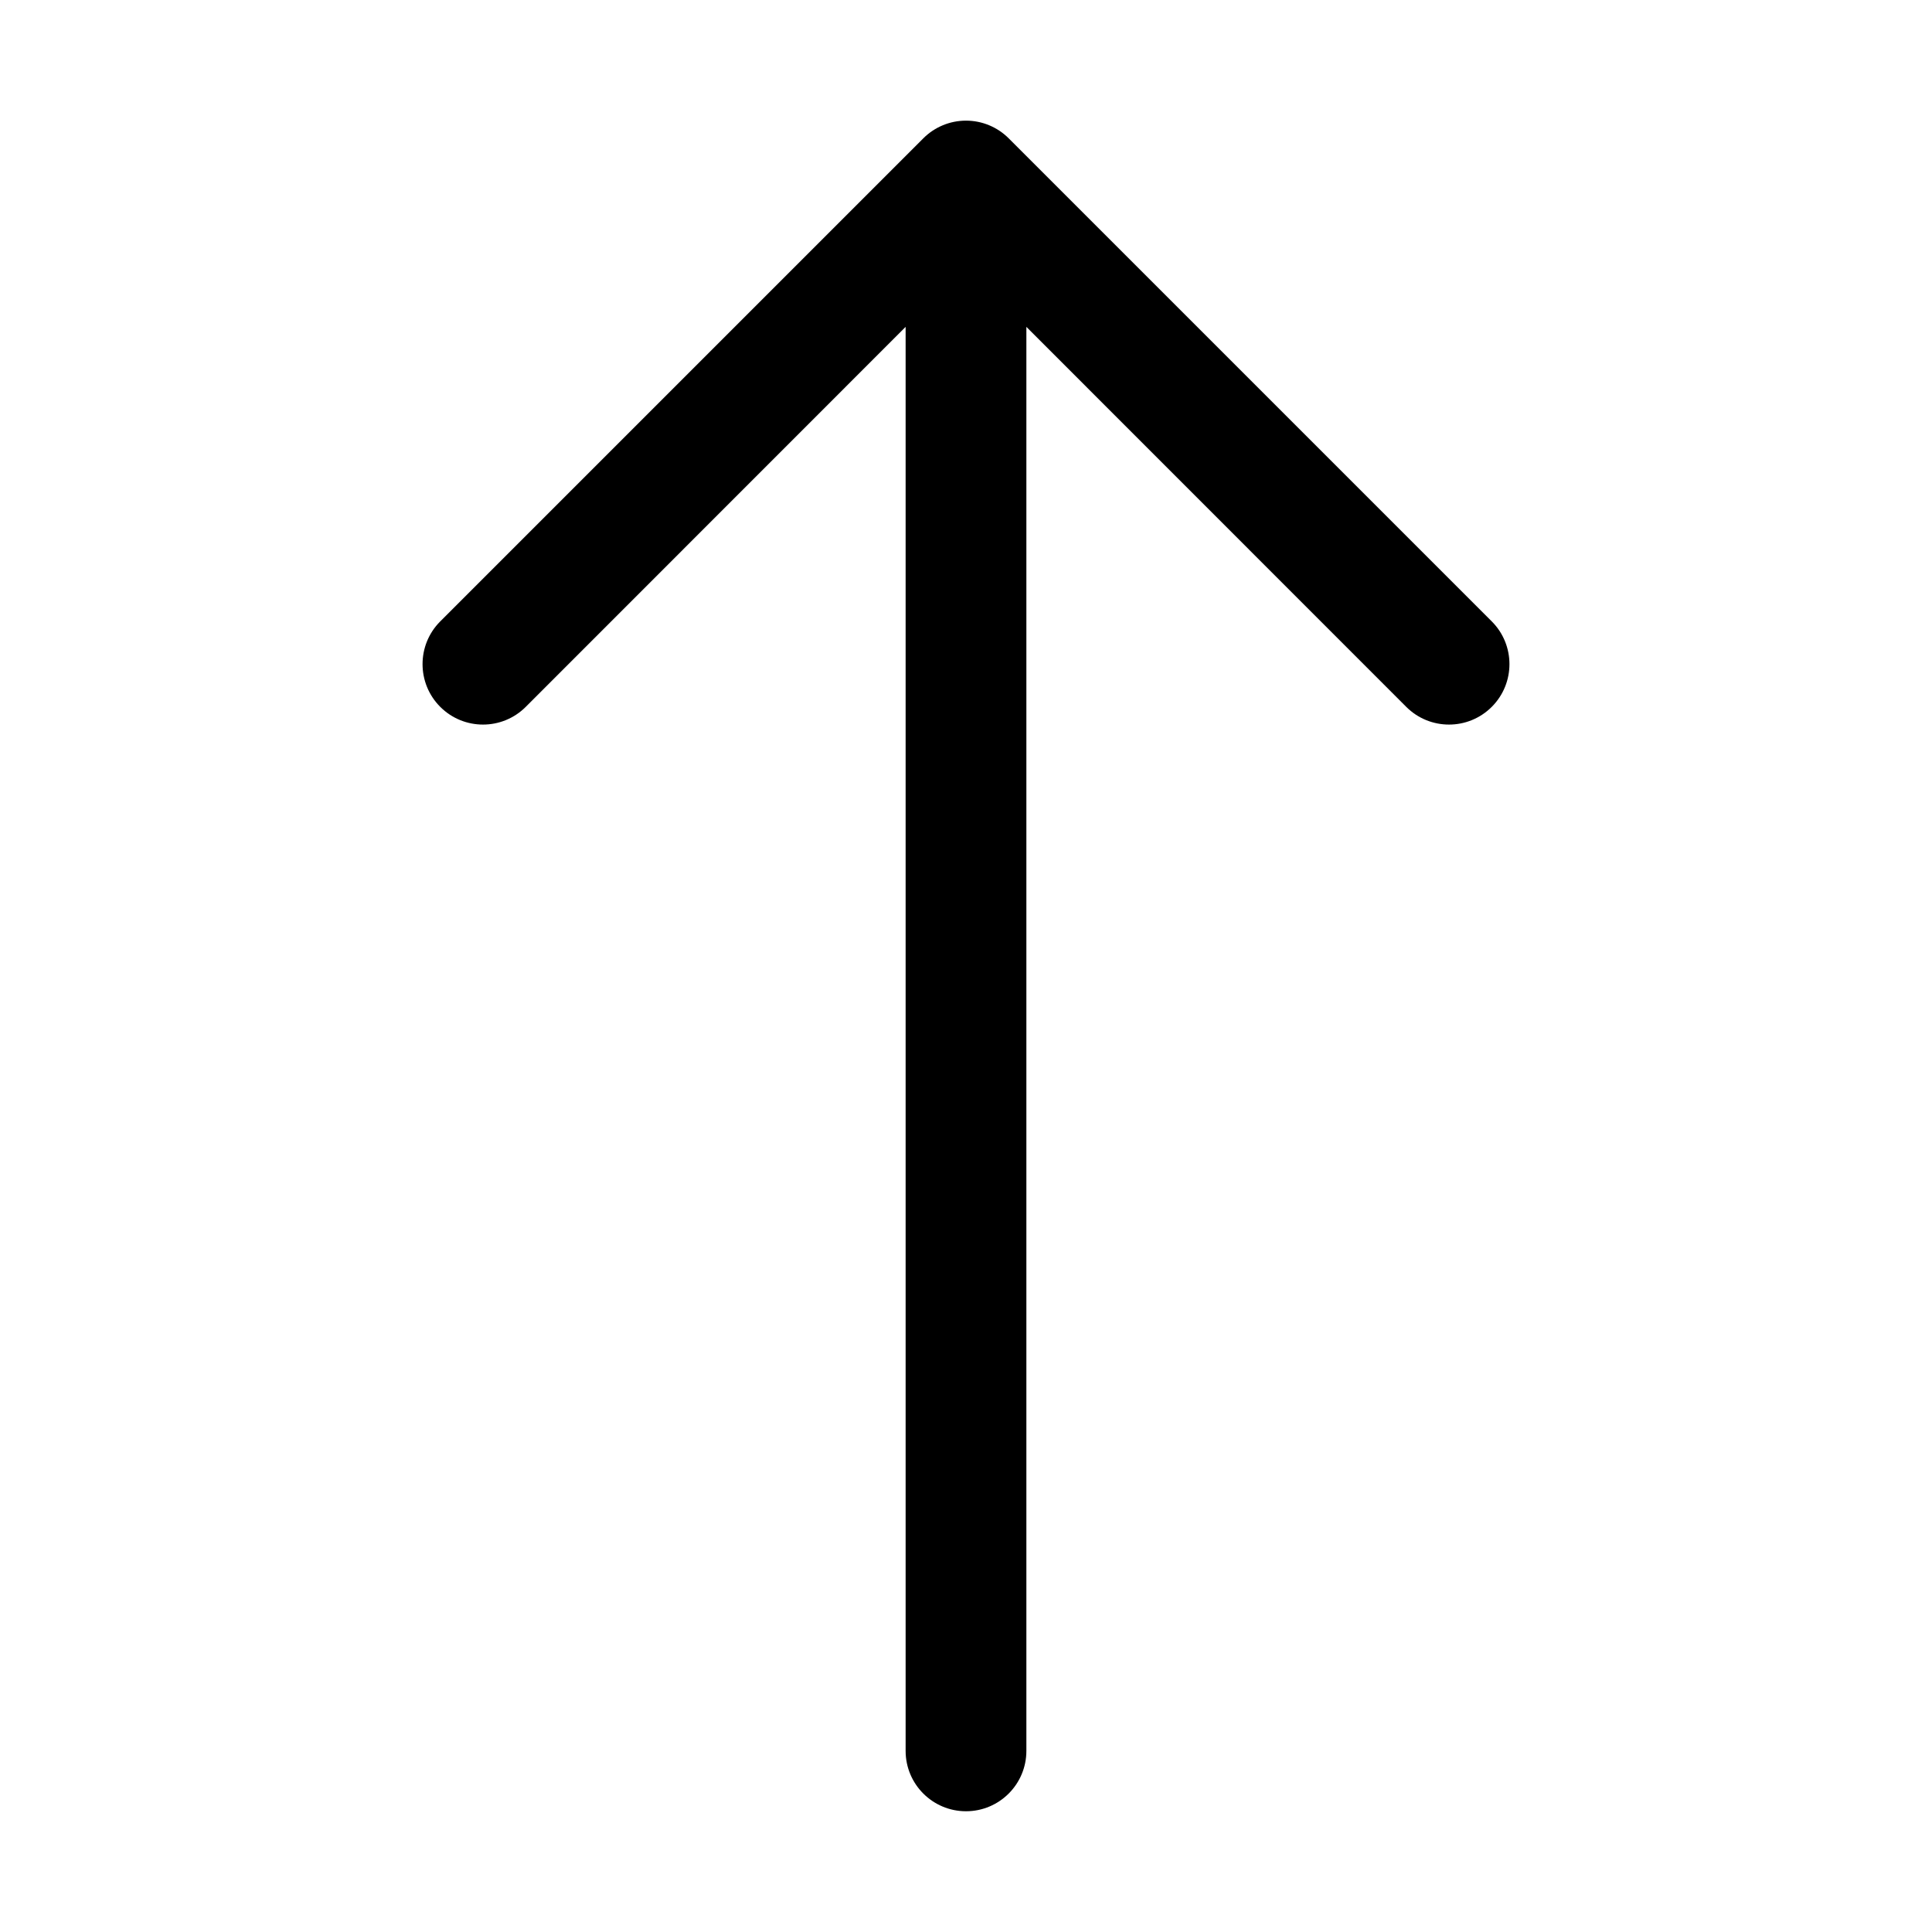
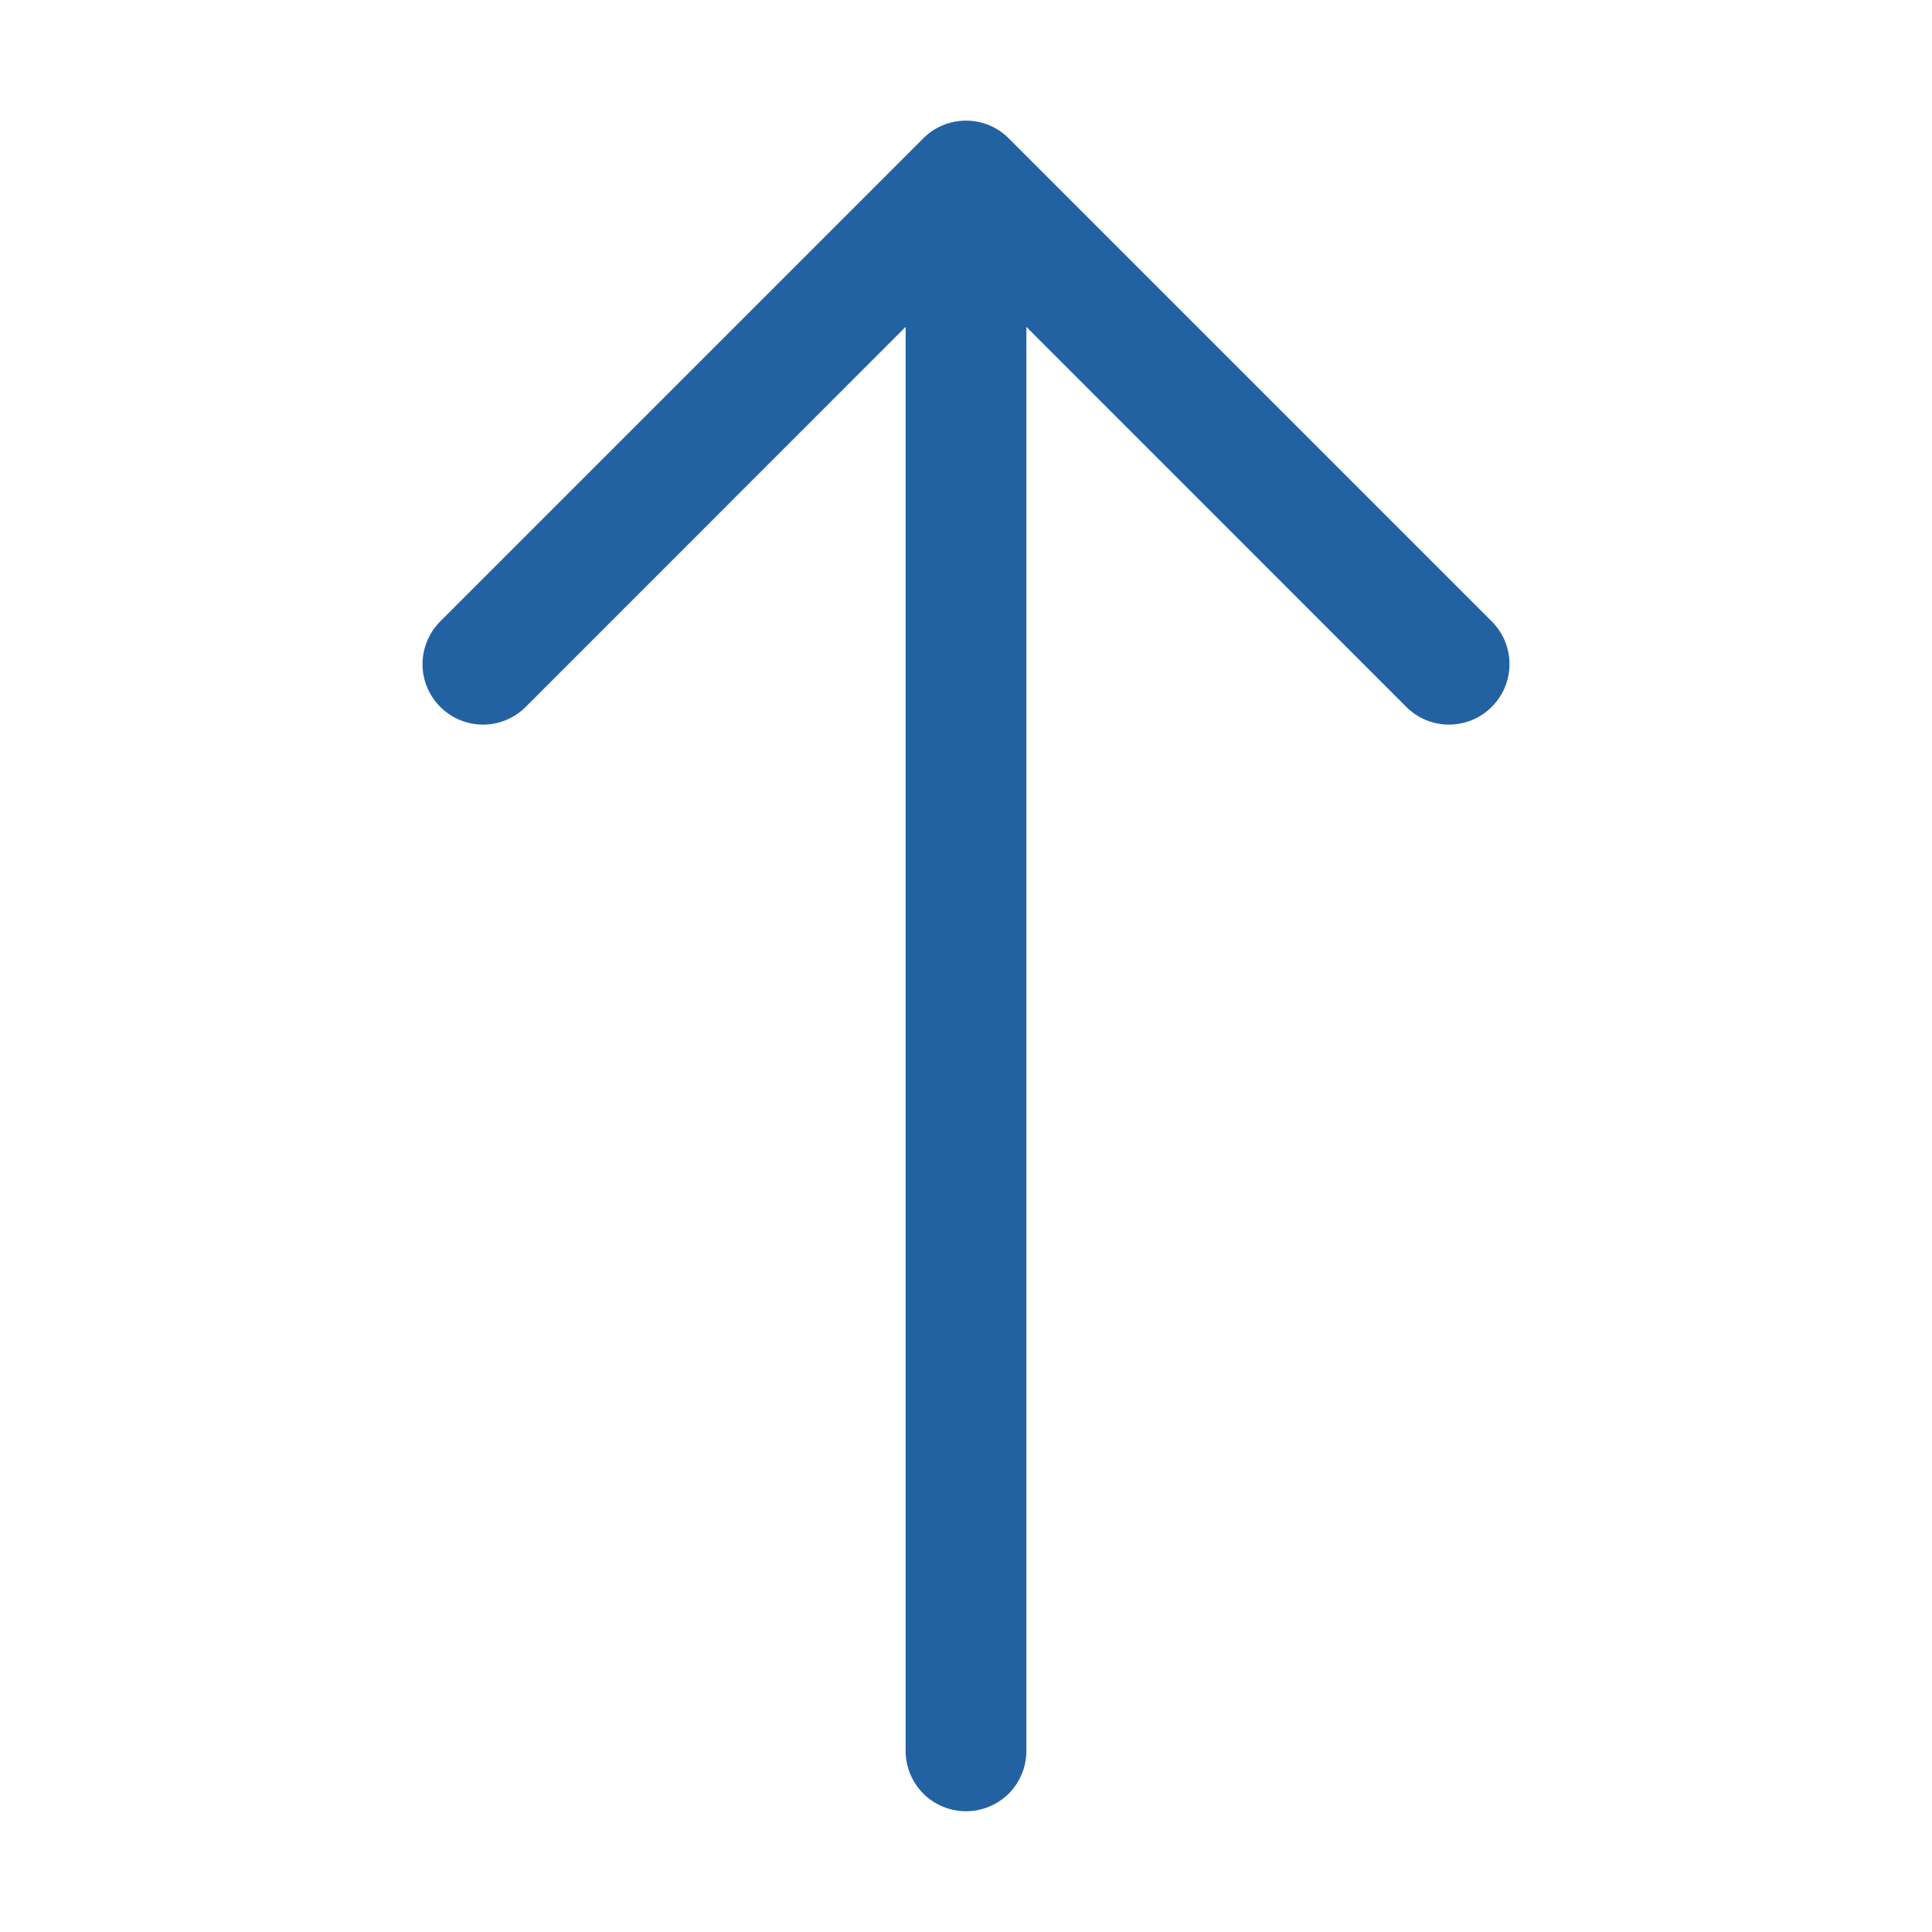
<svg xmlns="http://www.w3.org/2000/svg" width="16" height="16" viewBox="0 0 16 16" fill="none">
-   <path fill="currentColor" fill-rule="evenodd" d="M8 15a.5.5 0 0 0 .5-.5V2.707l3.146 3.147a.5.5 0 0 0 .708-.708l-4-4a.5.5 0 0 0-.708 0l-4 4a.5.5 0 1 0 .708.708L7.5 2.707V14.5a.5.5 0 0 0 .5.5" />
+   <path fill-rule="evenodd" clip-rule="evenodd" d="M8 15C8.133 15 8.26 14.947 8.354 14.854C8.447 14.76 8.5 14.633 8.5 14.5V2.707L11.646 5.854C11.74 5.948 11.867 6.001 12 6.001C12.133 6.001 12.26 5.948 12.354 5.854C12.448 5.76 12.501 5.633 12.501 5.5C12.501 5.367 12.448 5.24 12.354 5.146L8.354 1.146C8.308 1.099 8.252 1.062 8.192 1.037C8.131 1.012 8.066 0.999 8 0.999C7.934 0.999 7.869 1.012 7.808 1.037C7.748 1.062 7.692 1.099 7.646 1.146L3.646 5.146C3.6 5.192 3.563 5.248 3.538 5.308C3.512 5.369 3.499 5.434 3.499 5.5C3.499 5.633 3.552 5.76 3.646 5.854C3.74 5.948 3.867 6.001 4 6.001C4.133 6.001 4.26 5.948 4.354 5.854L7.5 2.707V14.5C7.5 14.633 7.553 14.76 7.646 14.854C7.74 14.947 7.867 15 8 15Z" fill="#2362A2" />
</svg>
